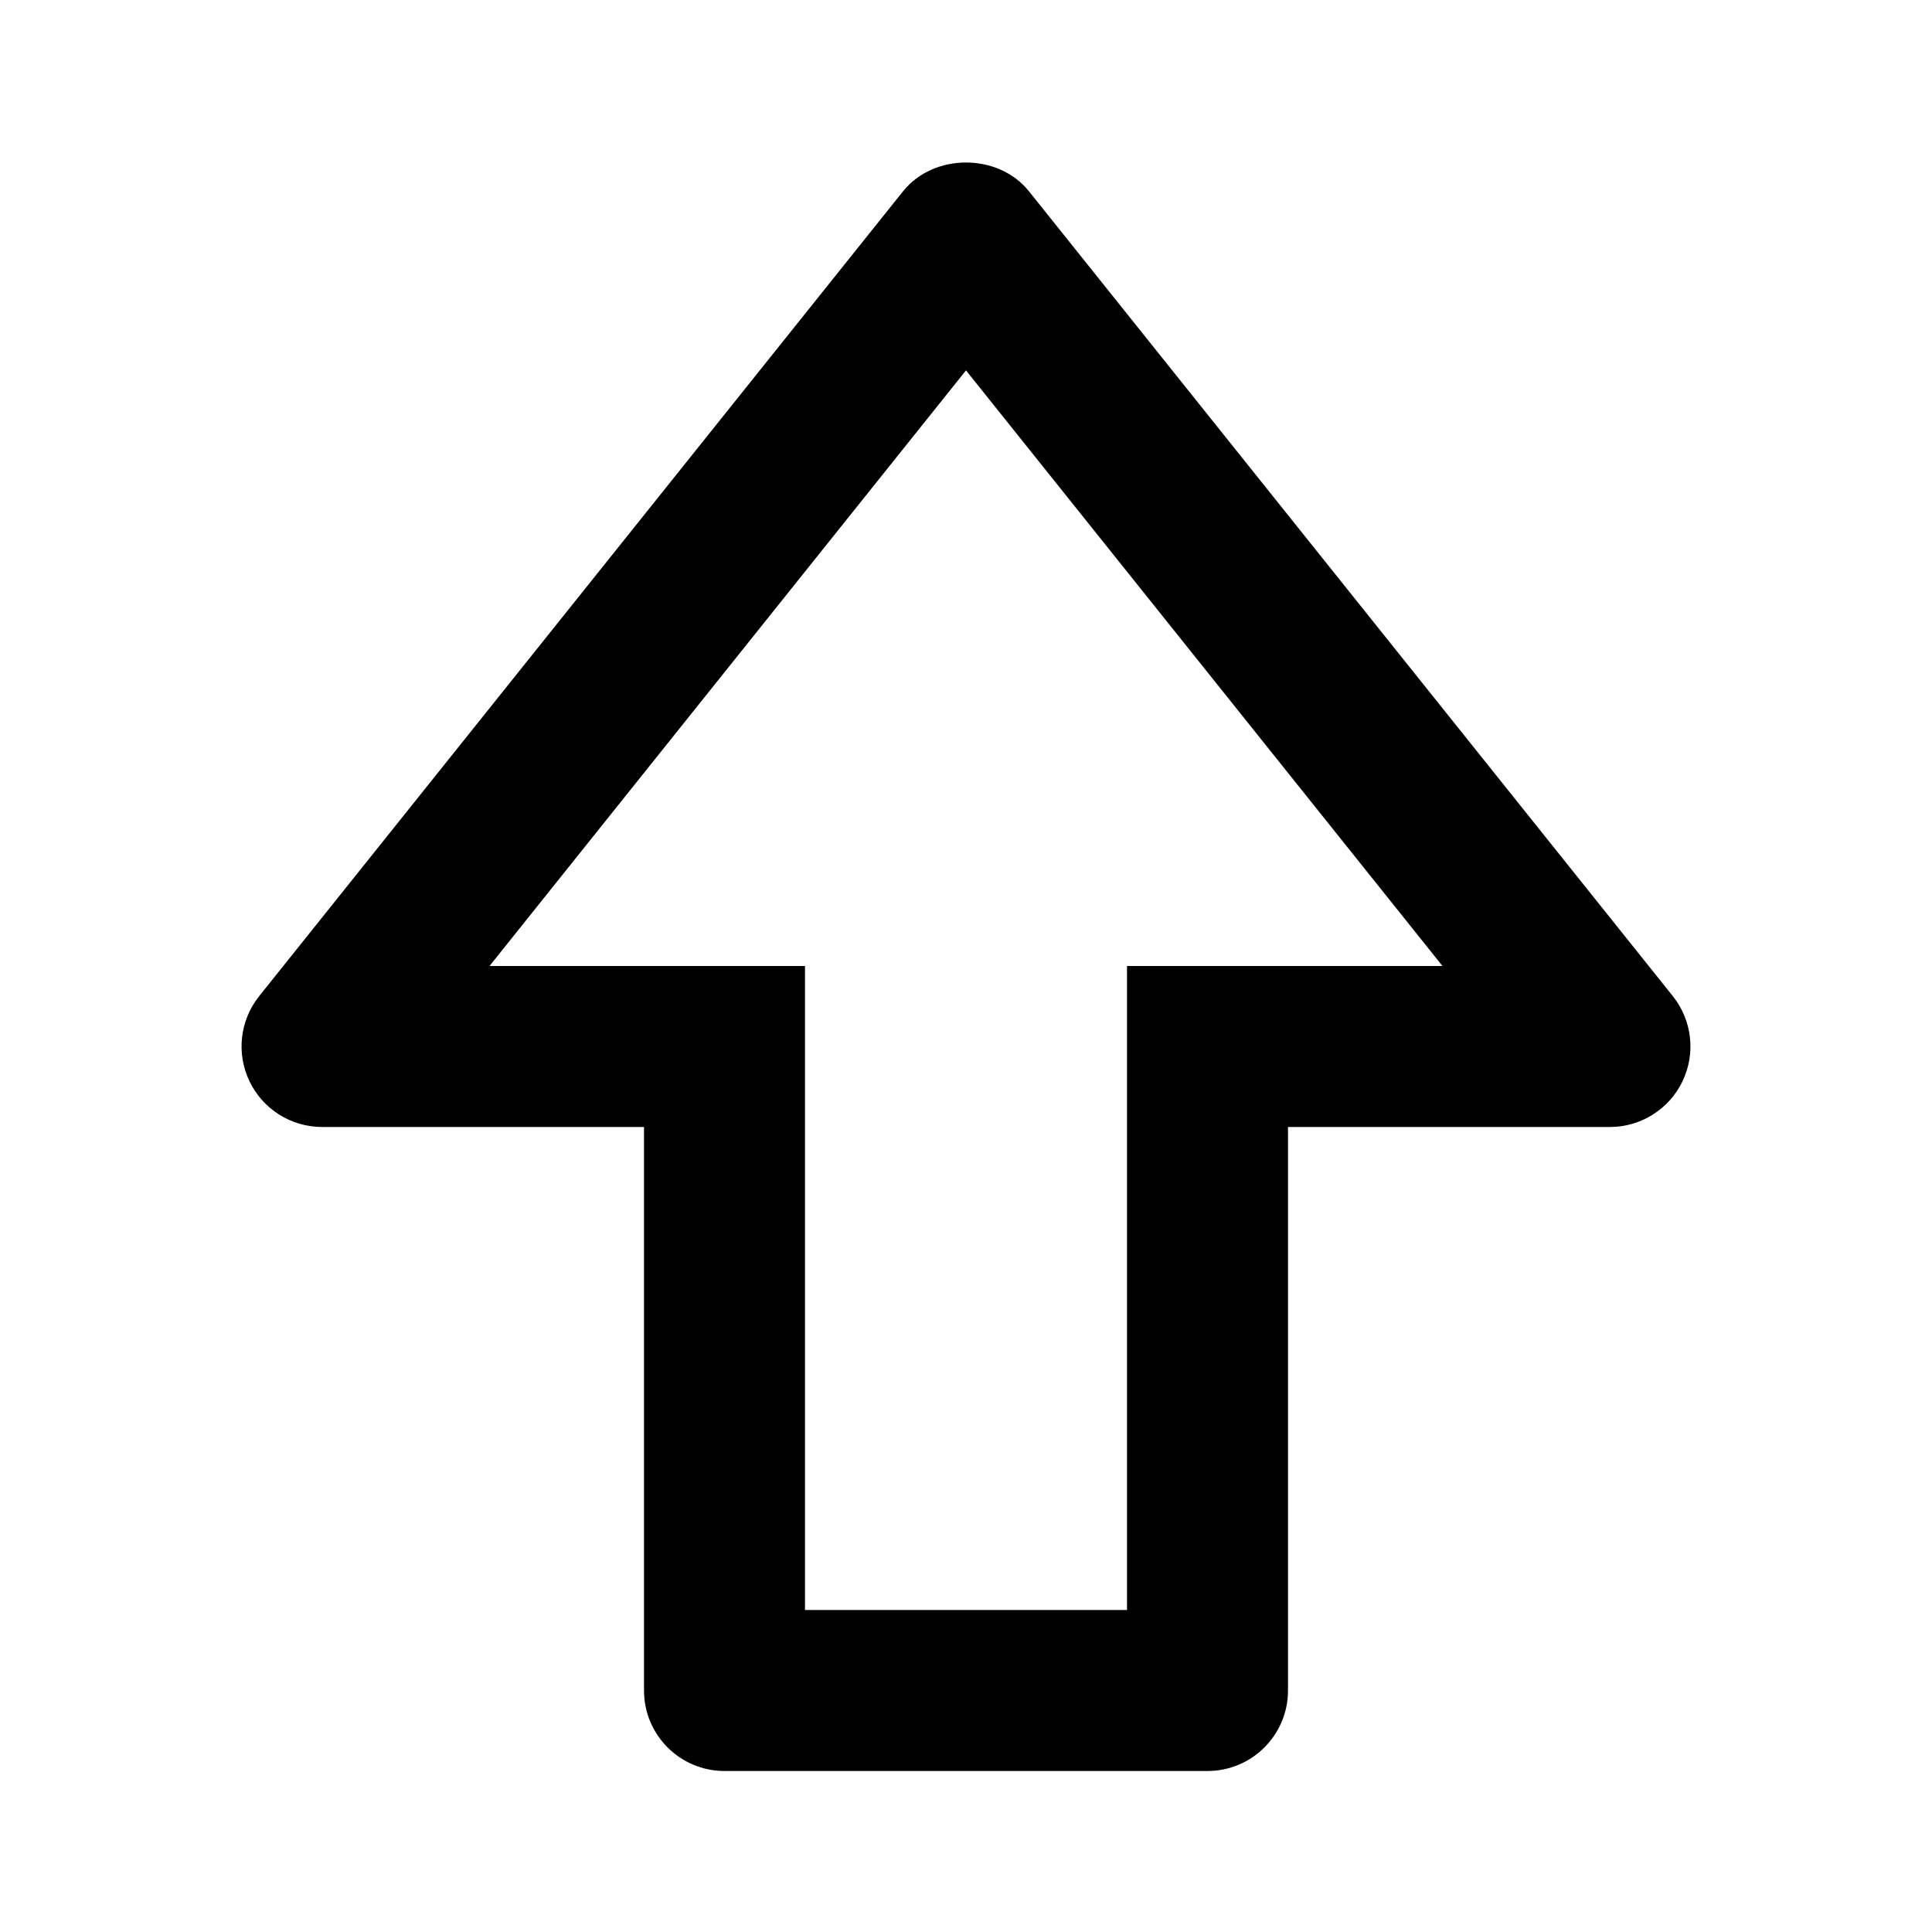
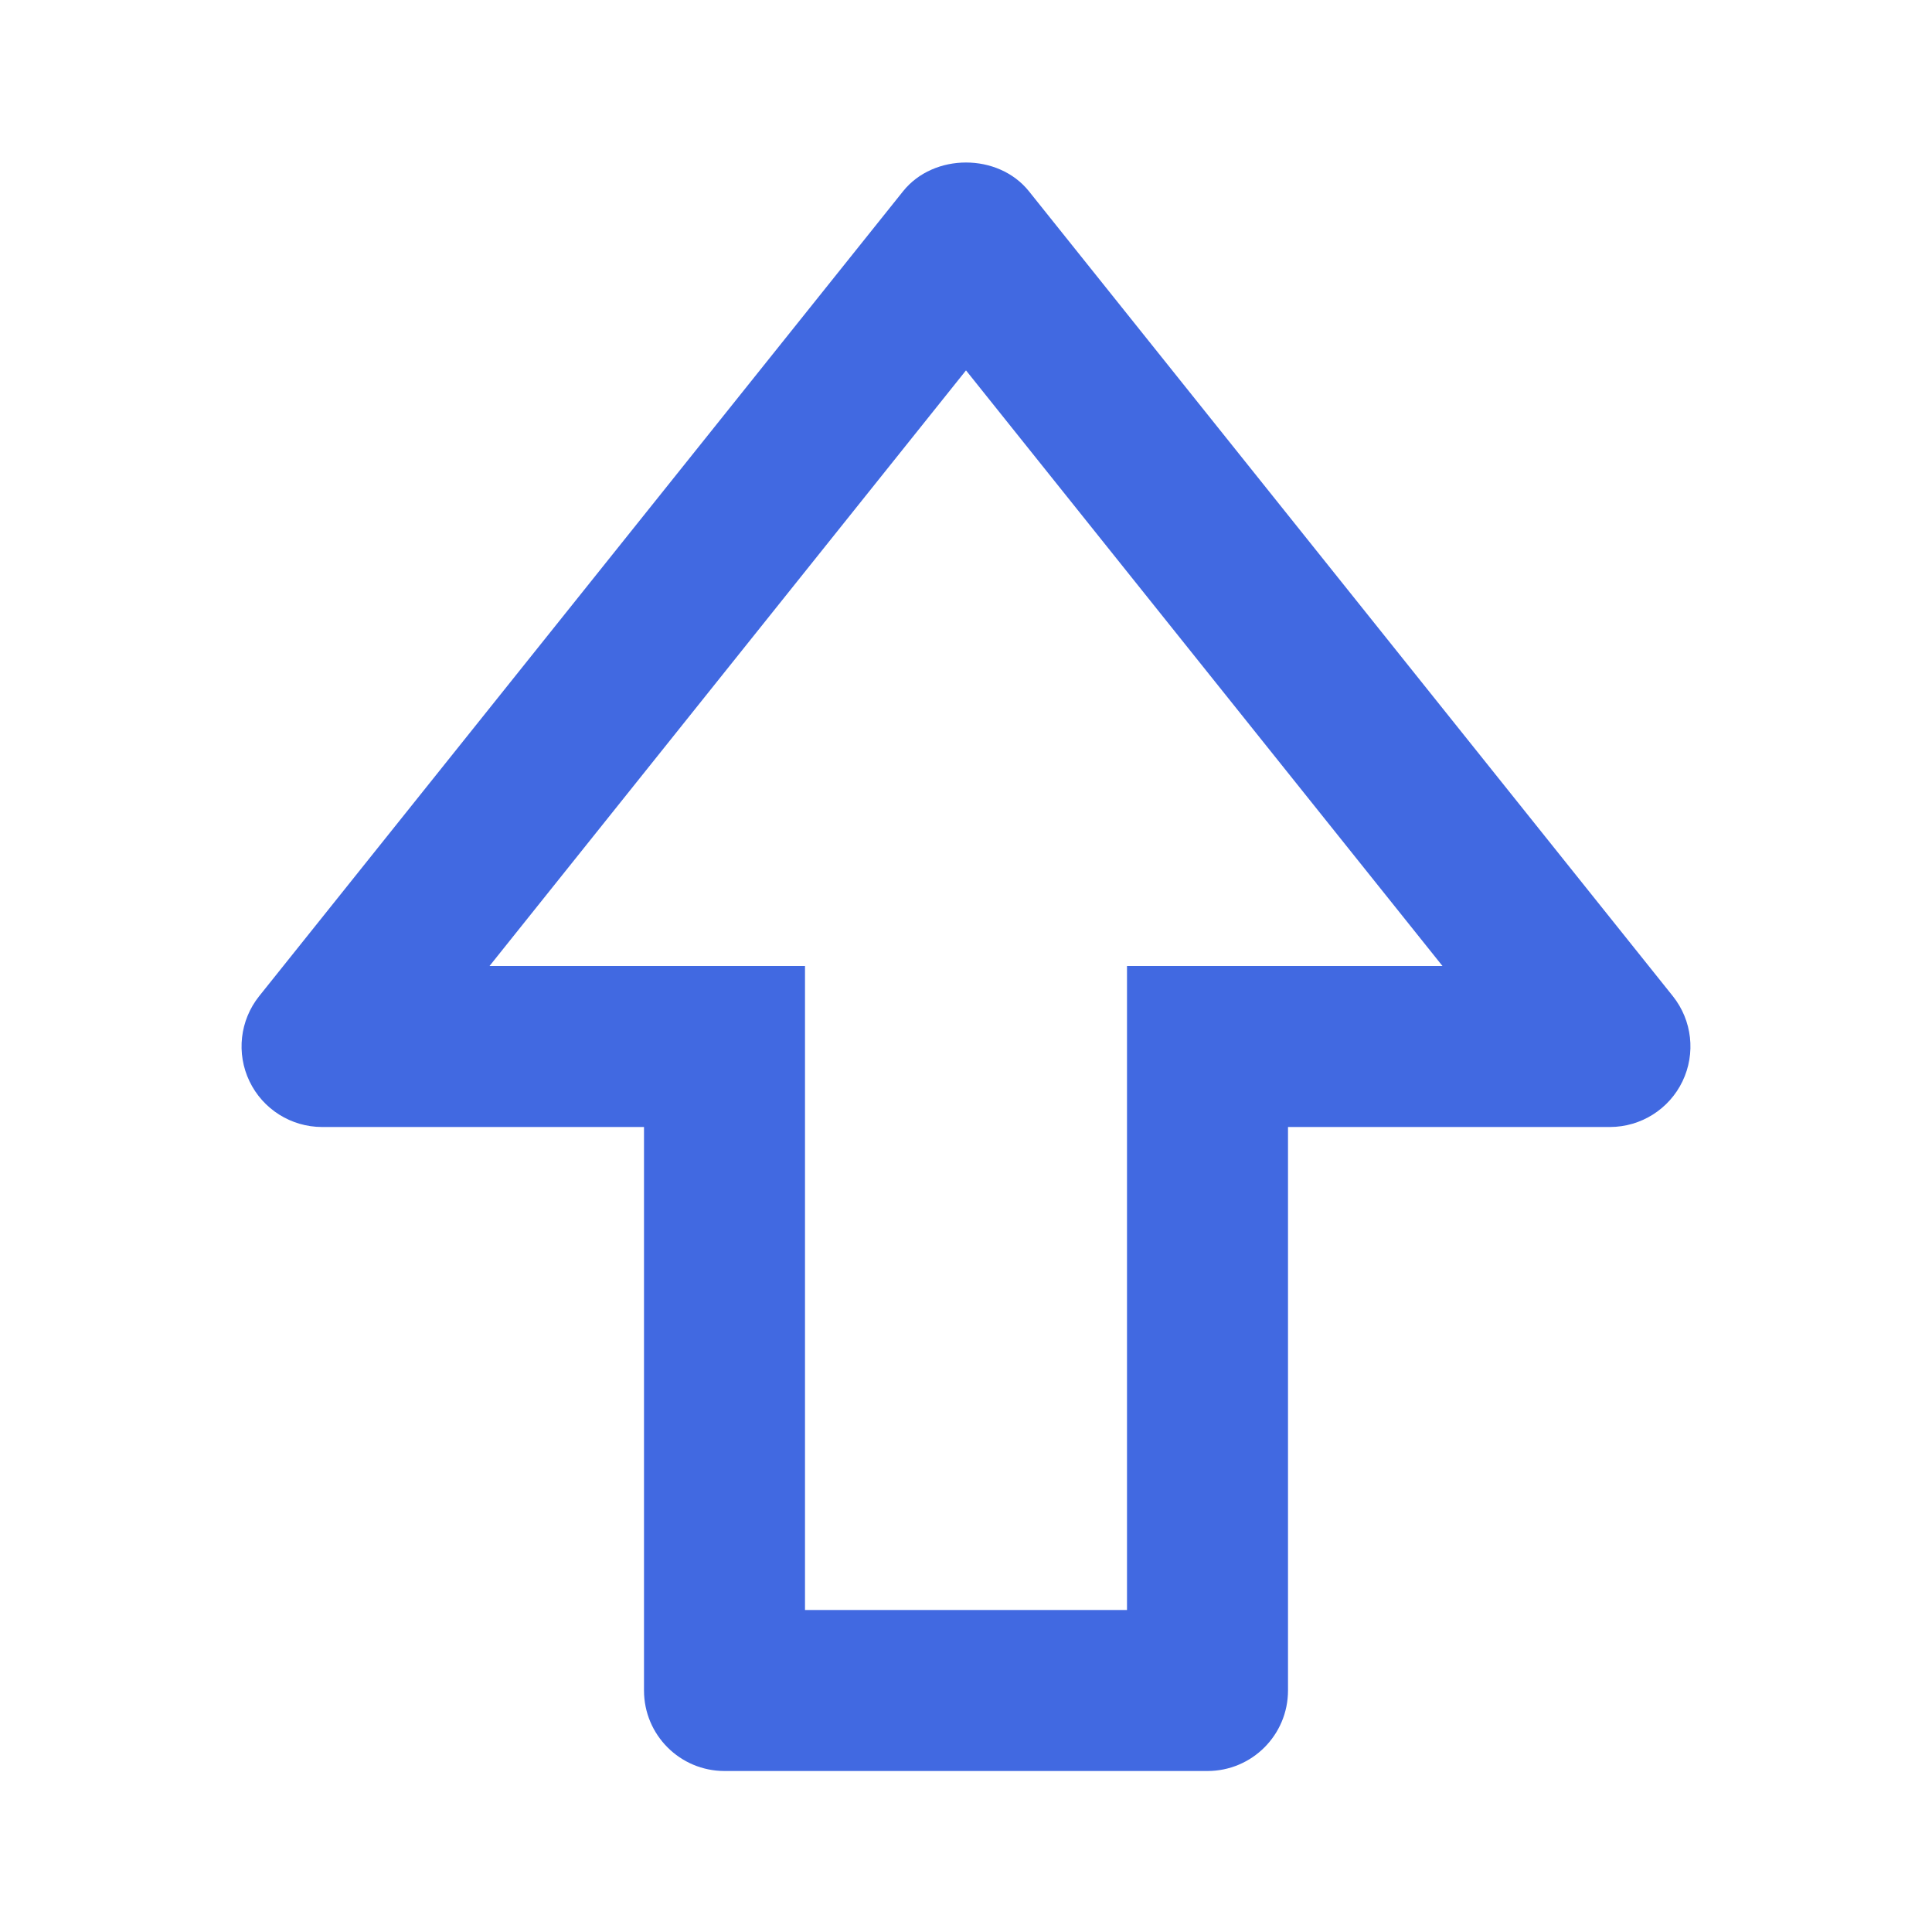
- <svg xmlns="http://www.w3.org/2000/svg" fill="#000000" width="800px" height="800px" viewBox="0 0 24 24">
-   <path d="M12.781 2.375c-.381-.475-1.181-.475-1.562 0l-8 10A1.001 1.001 0 0 0 4 14h4v7a1 1 0 0 0 1 1h6a1 1 0 0 0 1-1v-7h4a1.001 1.001 0 0 0 .781-1.625l-8-10zM15 12h-1v8h-4v-8H6.081L12 4.601 17.919 12H15z" />
+ <svg xmlns="http://www.w3.org/2000/svg" width="800px" height="800px" viewBox="0 0 24 24">
+   <path fill="#4169E1" d="M12.781 2.375c-.381-.475-1.181-.475-1.562 0l-8 10A1.001 1.001 0 0 0 4 14h4v7a1 1 0 0 0 1 1h6a1 1 0 0 0 1-1v-7h4a1.001 1.001 0 0 0 .781-1.625l-8-10zM15 12h-1v8h-4v-8H6.081L12 4.601 17.919 12H15z" />
</svg>
